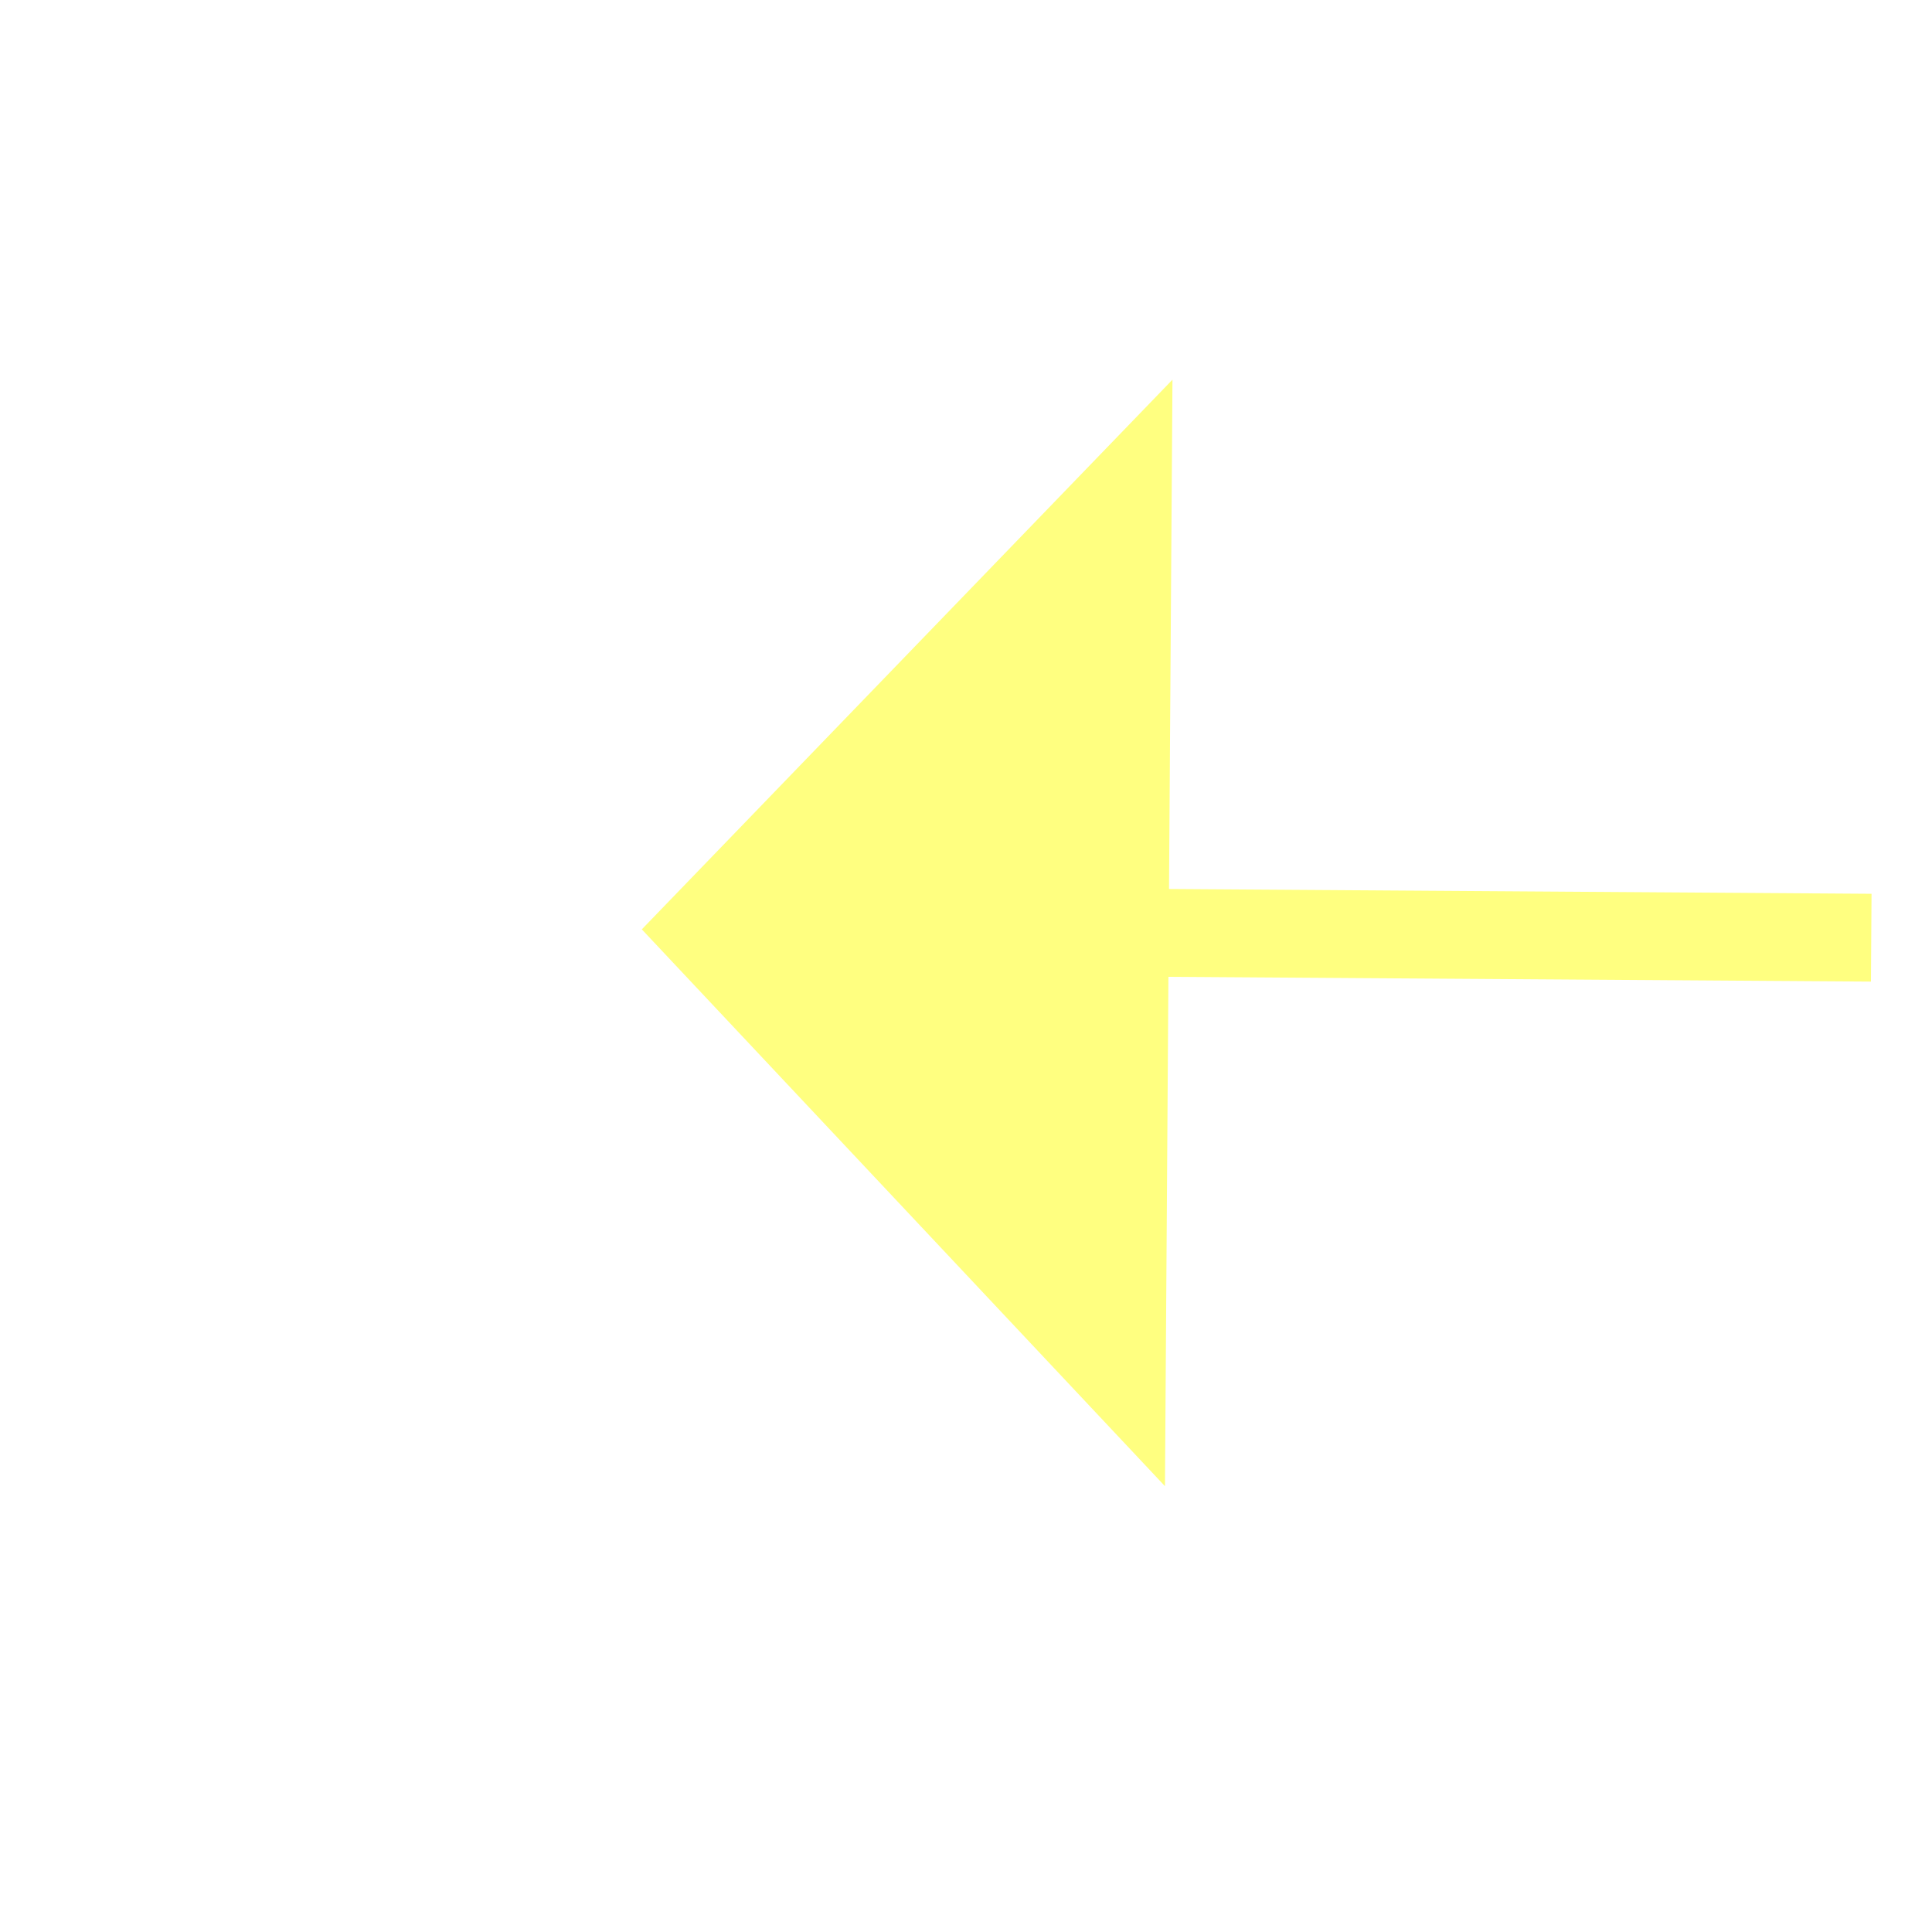
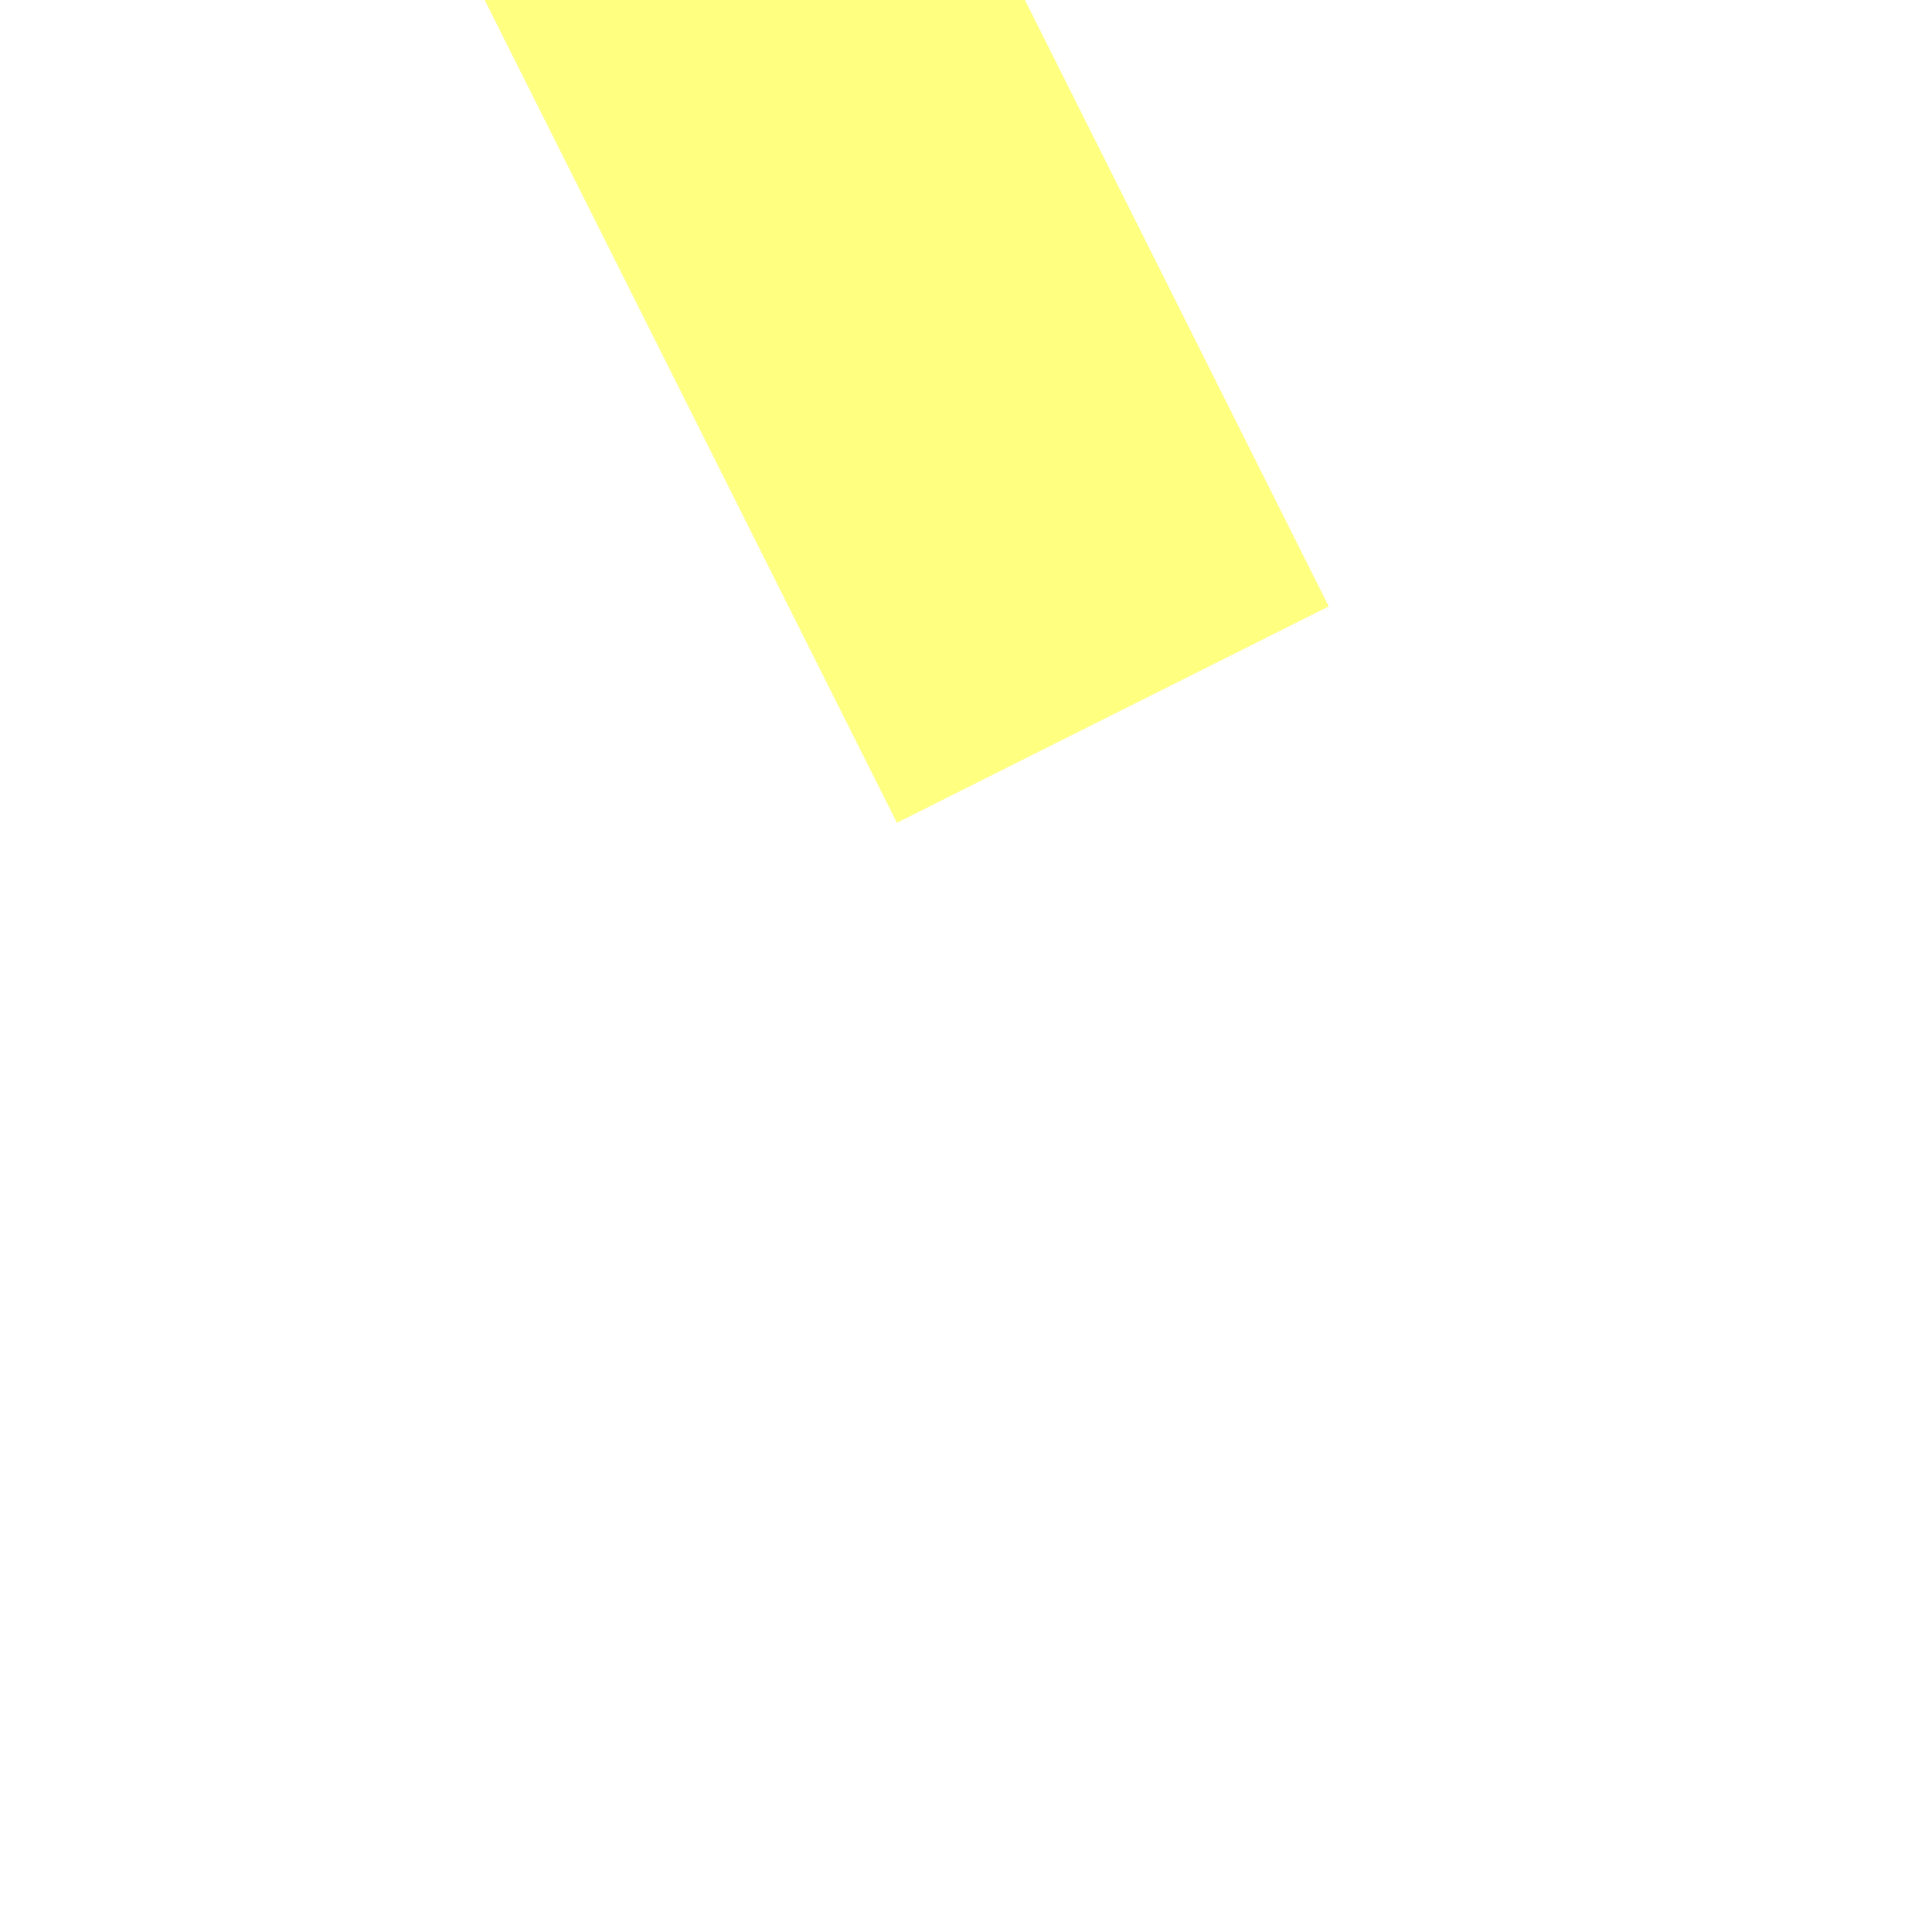
- <svg xmlns="http://www.w3.org/2000/svg" version="1.1" width="22px" height="22px" preserveAspectRatio="xMinYMid meet" viewBox="892 5415  22 20">
-   <g transform="matrix(-0.4539905 0.8910065 -0.8910065 -0.4539905 6146.664 7083.32 )">
-     <path d="M 878.8 5300  L 872.5 5294  L 866.2 5300  L 878.8 5300  Z " fill-rule="nonzero" fill="#ffff80" stroke="none" transform="matrix(-0.8940646 0.447938 -0.447938 -0.8940646 4055.759 9770.831 )" />
-     <path d="M 872.5 5299  L 872.5 5436  " stroke-width="1" stroke-dasharray="9,4" stroke="#ffff80" fill="none" transform="matrix(-0.8940646 0.447938 -0.447938 -0.8940646 4055.759 9770.831 )" />
-   </g>
+ <svg xmlns="http://www.w3.org/2000/svg" version="1.1" width="4px" height="4px" preserveAspectRatio="xMinYMid meet" viewBox="902 4929  4 2">
+   <path d="M 866.2 4931  L 872.5 4937  L 878.8 4931  L 866.2 4931  Z " fill-rule="nonzero" fill="#ffff80" stroke="none" transform="matrix(-0.8940646 0.447938 -0.447938 -0.8940646 3832.238 8825.693 )" />
+   <path d="M 872.5 4795  L 872.5 4932  " stroke-width="1" stroke="#ffff80" fill="none" transform="matrix(-0.8940646 0.447938 -0.447938 -0.8940646 3832.238 8825.693 )" />
</svg>
